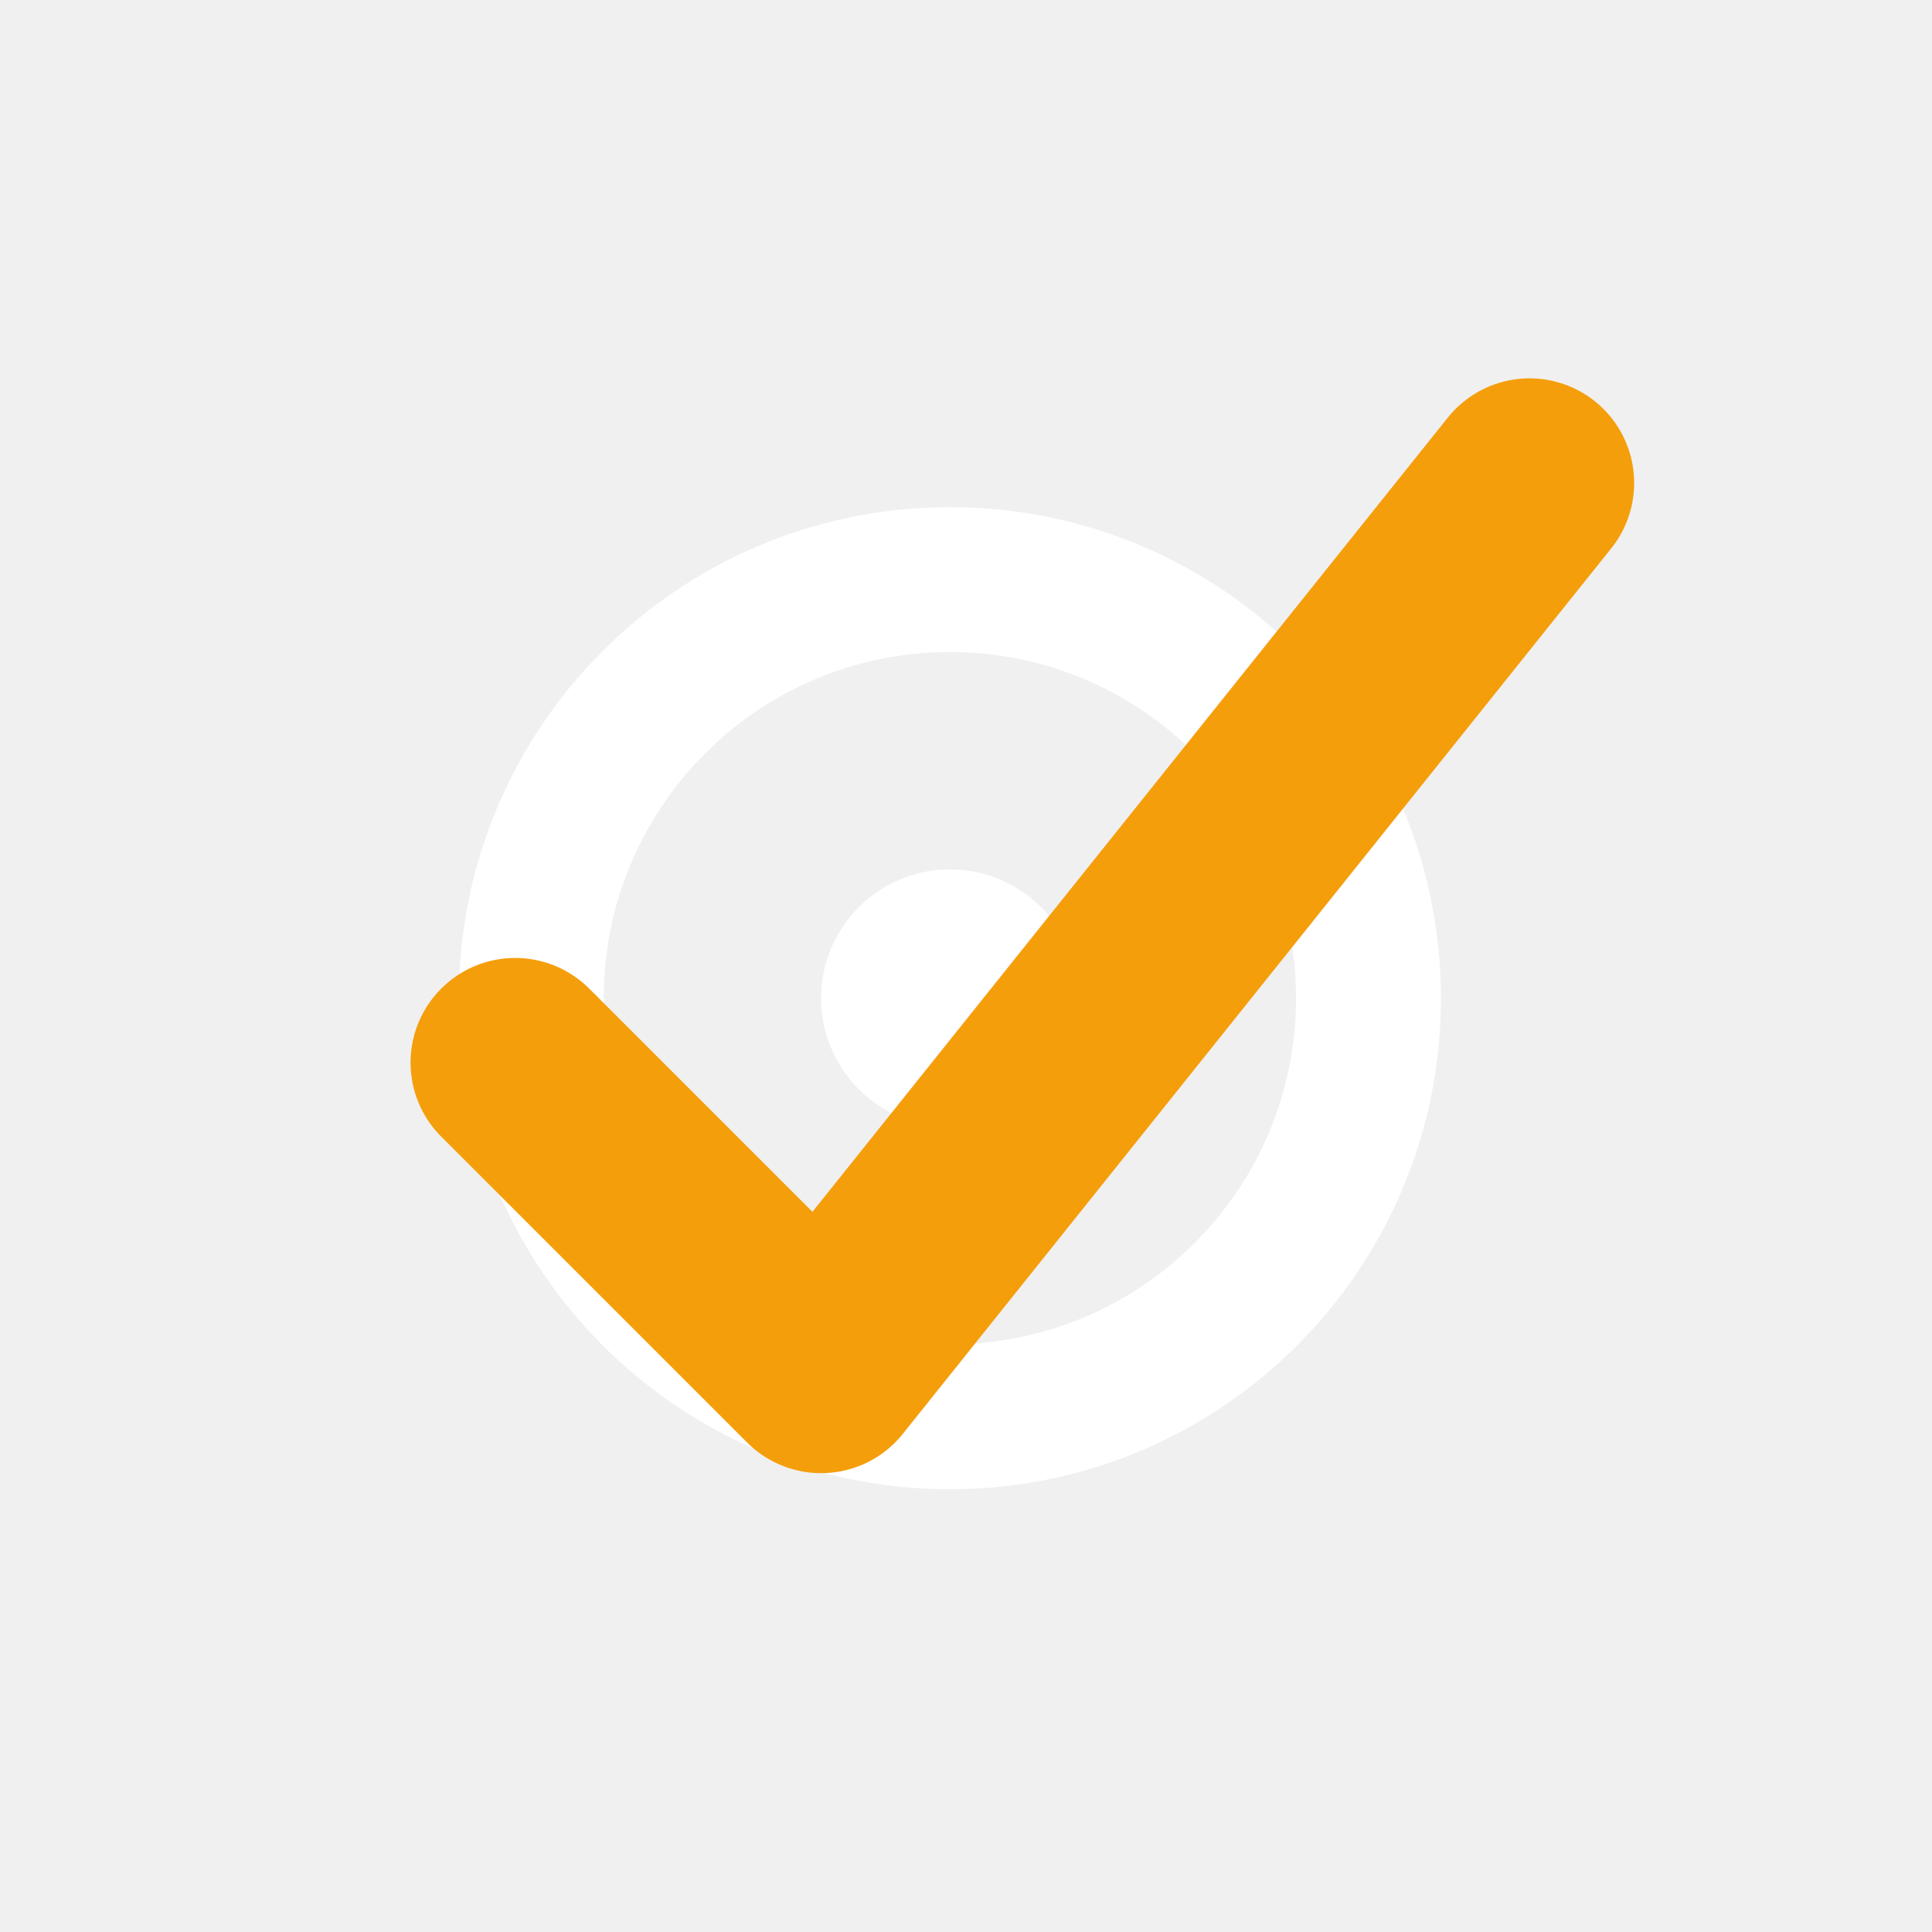
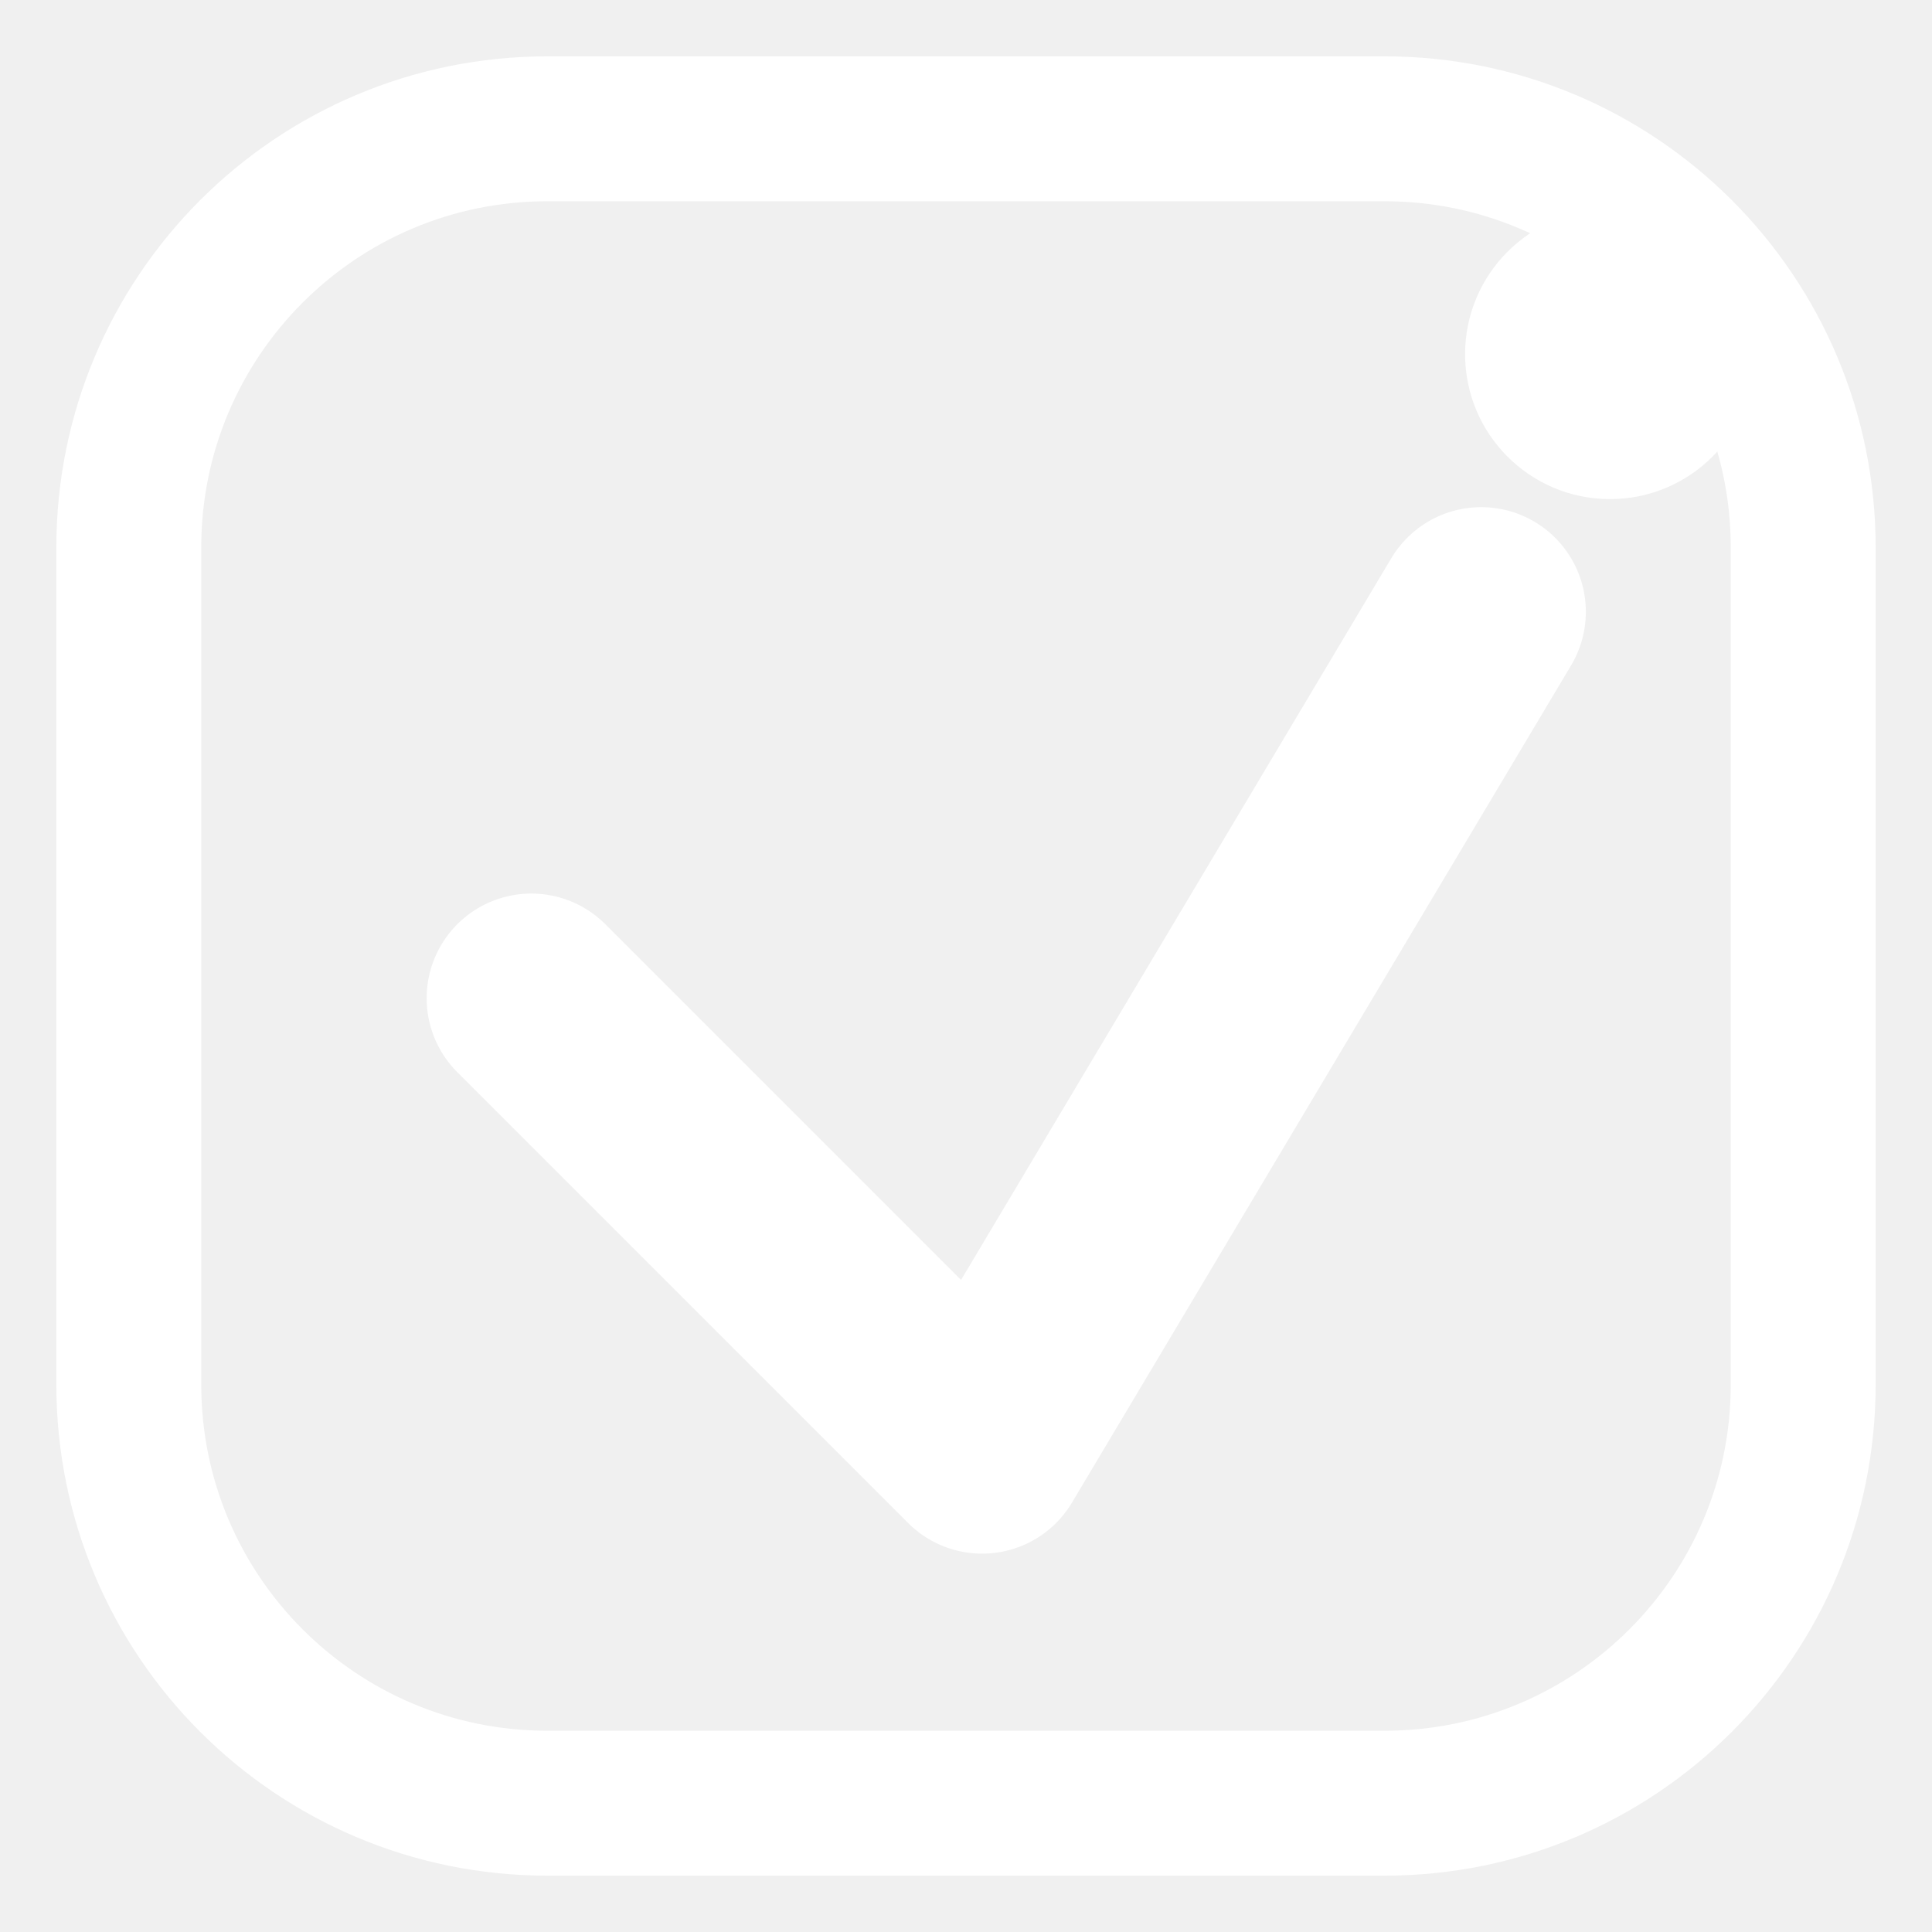
- <svg xmlns="http://www.w3.org/2000/svg" viewBox="0 0 120 120">
-   <circle cx="59" cy="62" r="26" fill="none" stroke="#FFFFFF" stroke-width="9" />
-   <circle cx="59" cy="62" r="8" fill="#FFFFFF" />
-   <path d="M32 66 L51 85 L95 30" fill="none" stroke="#F59E0B" stroke-width="13" stroke-linecap="round" stroke-linejoin="round" />
+ <svg xmlns="http://www.w3.org/2000/svg" width="100%" viewBox="0 0 120 120" role="img">
+   <rect x="8" y="8" width="104" height="104" rx="26" fill="none" stroke="#FFFFFF" stroke-width="9" />
+   <path d="M33 62 L61 90 L92 38" fill="none" stroke="#FFFFFF" stroke-width="13" stroke-linecap="round" stroke-linejoin="round" />
+   <circle cx="100" cy="22" r="9" fill="#FFFFFF" />
</svg>
